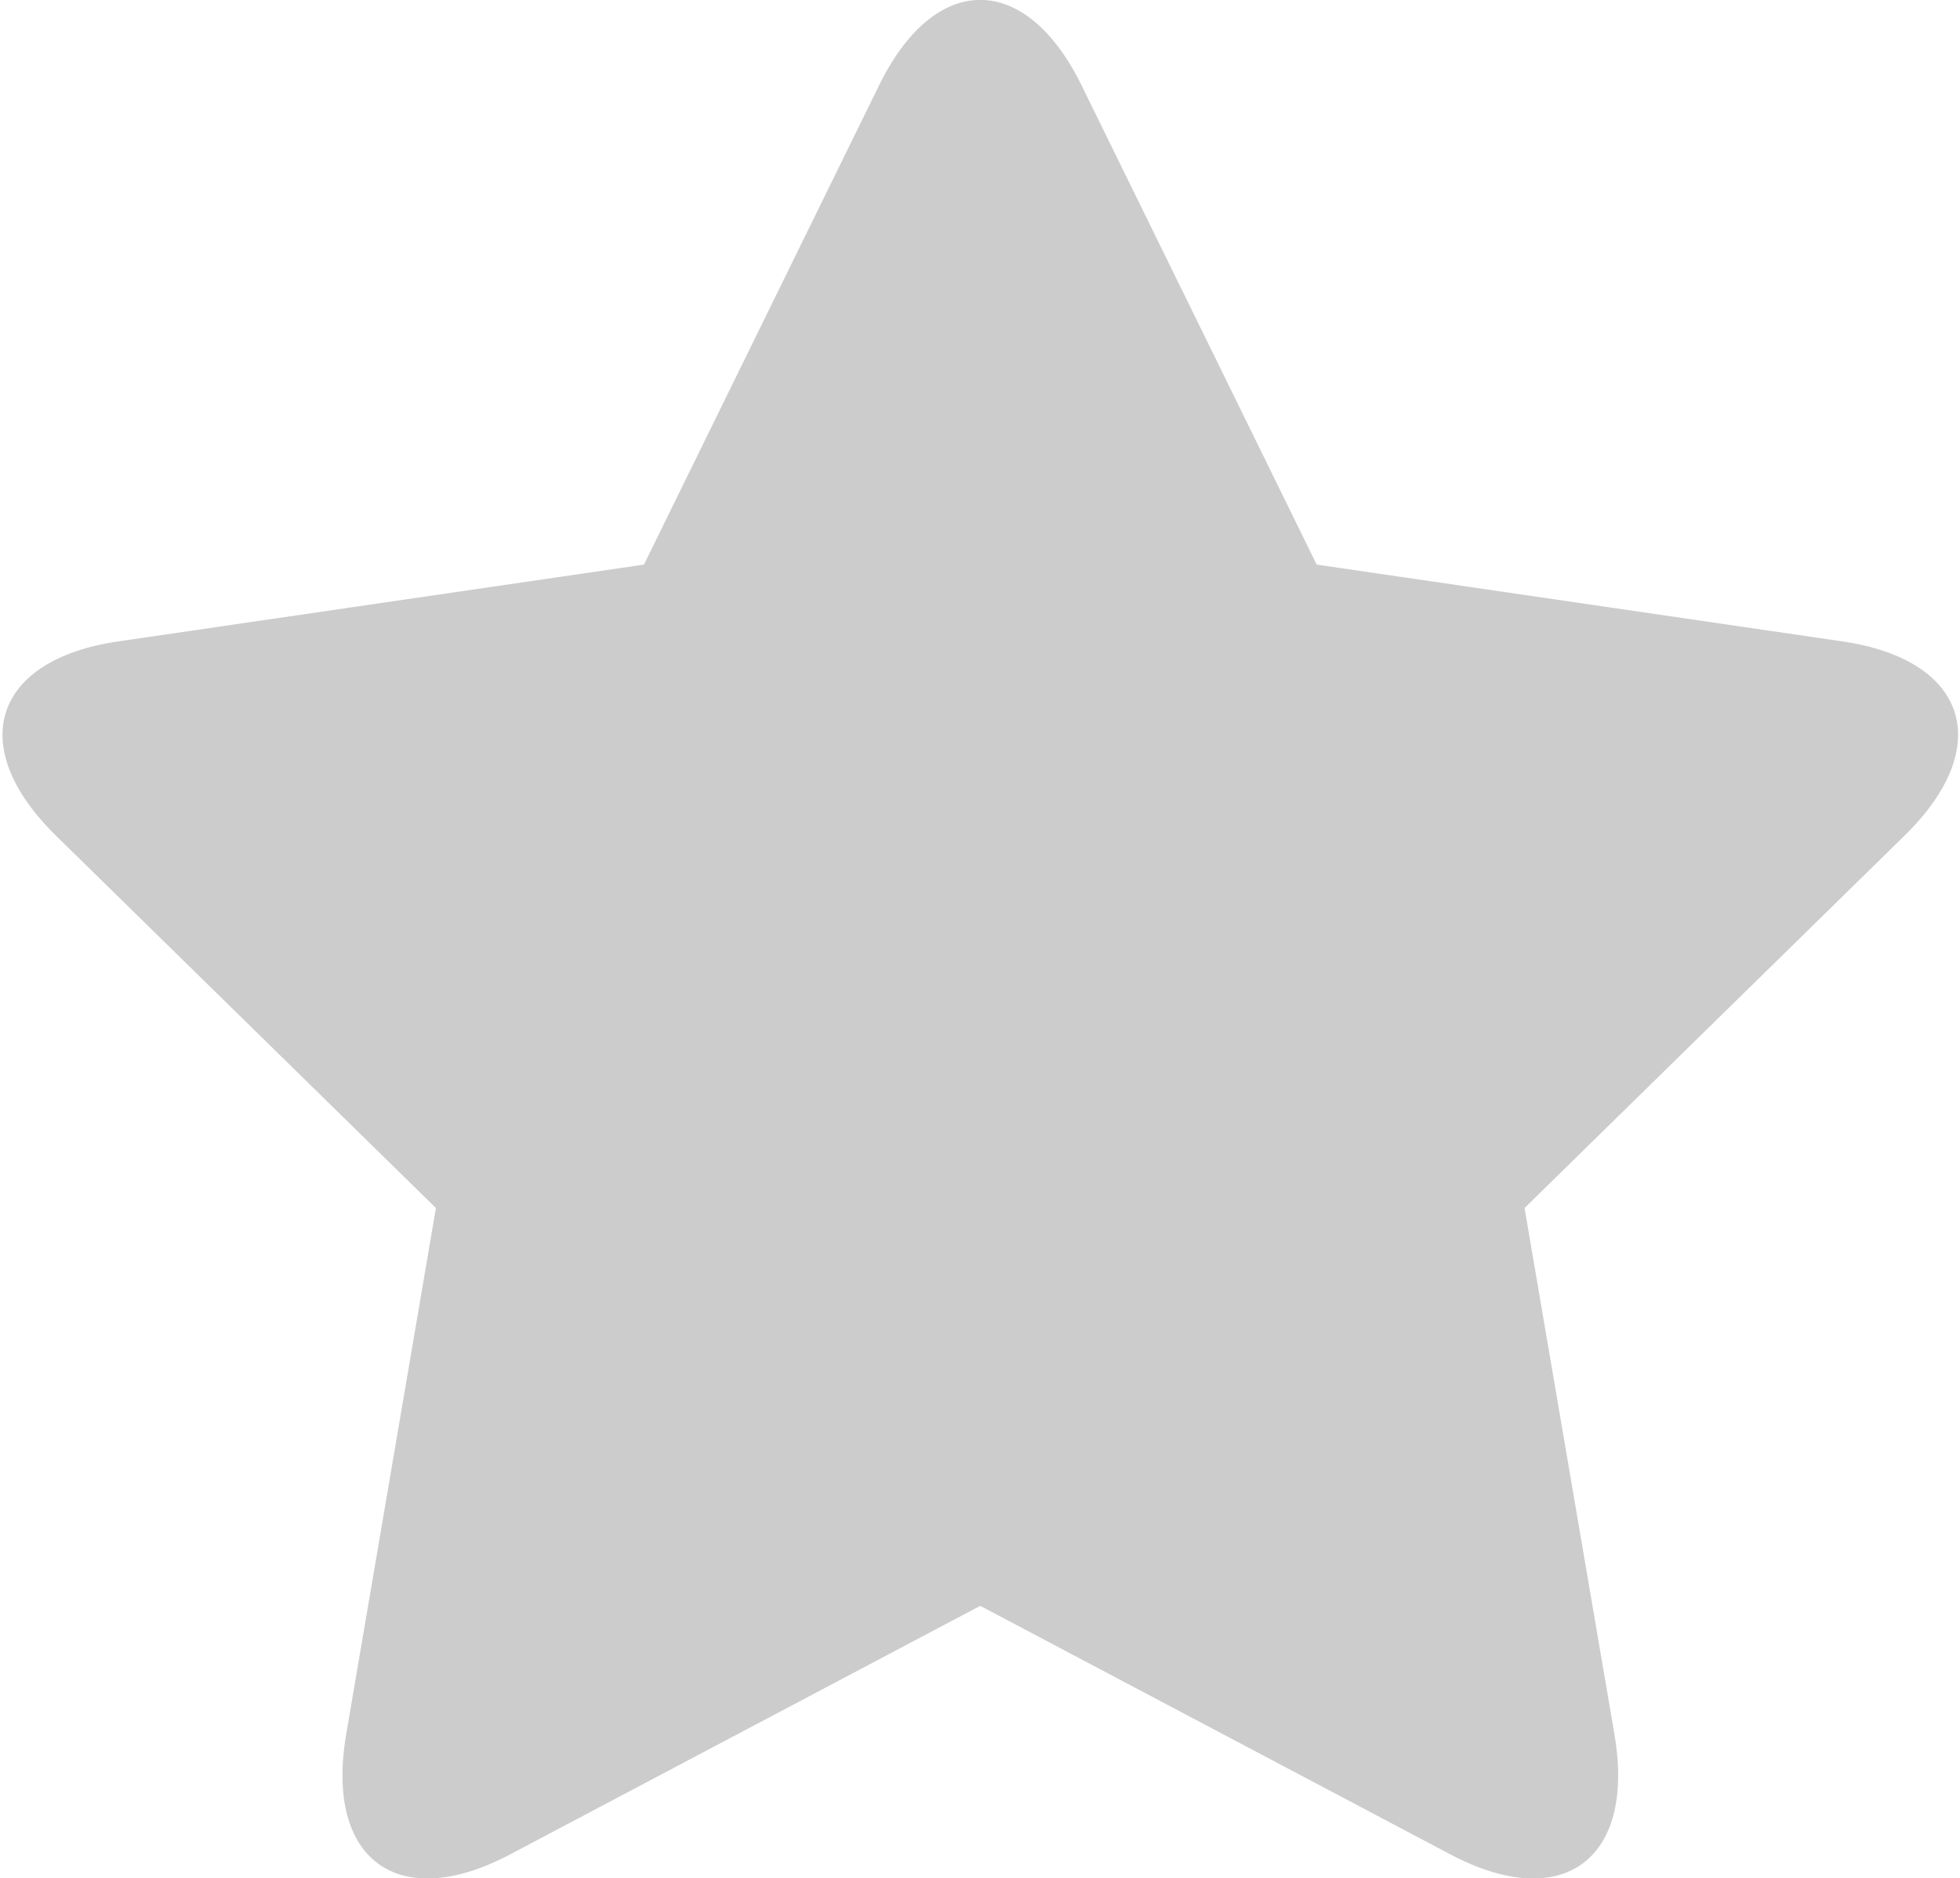
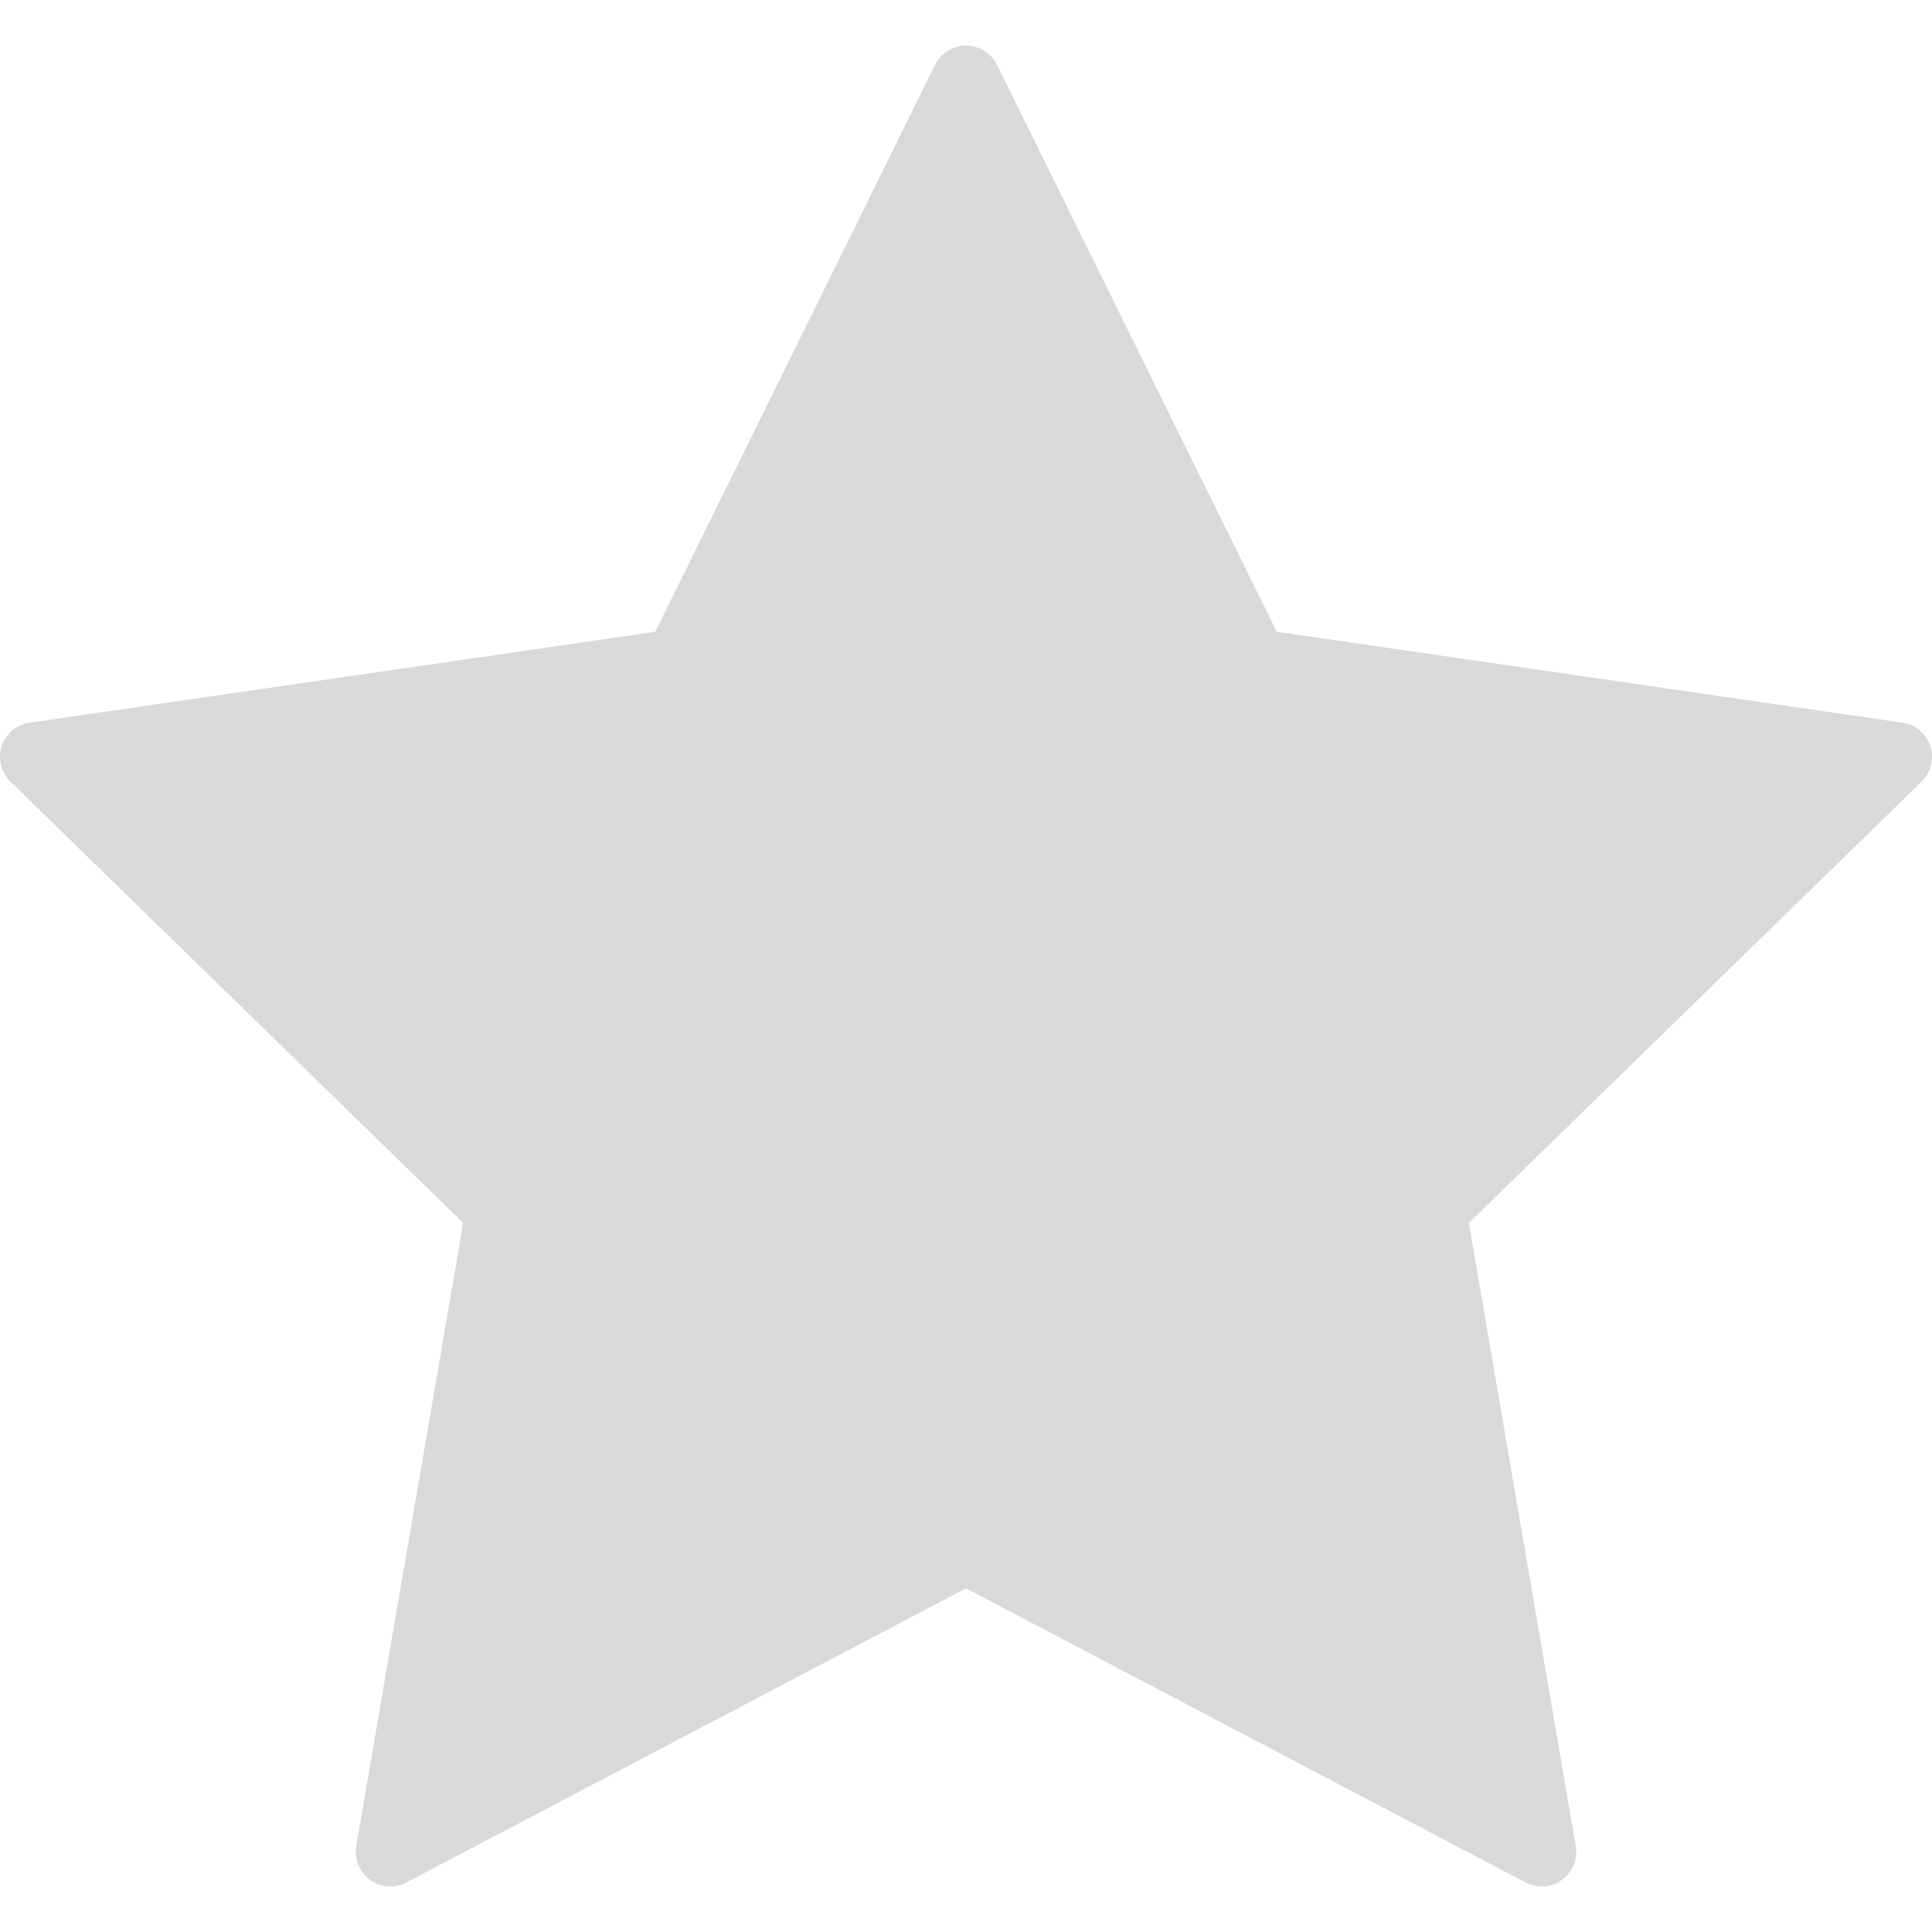
- <svg xmlns="http://www.w3.org/2000/svg" preserveAspectRatio="xMidYMid" width="12.531" height="12" viewBox="0 0 12.531 12">
-   <defs>
-     <style>.star-empty{fill:#cdcccd;fill-rule:evenodd}</style>
-   </defs>
-   <path d="M3.261 11.854c-.715.378-1.184.035-1.048-.766l.574-3.366L.355 5.339C-.223 4.771-.044 4.217.756 4.1l3.361-.491L5.62.546c.357-.729.937-.729 1.295 0l1.503 3.063 3.361.491c.8.117.979.671.4 1.239L9.747 7.722l.575 3.366c.136.801-.333 1.144-1.049.766l-3.006-1.589-3.006 1.589z" class="star-empty" />
+ <svg xmlns="http://www.w3.org/2000/svg" version="1.1" id="Capa_1" x="0px" y="0px" viewBox="0 0 55.867 55.867" style="fill:#d9d9d9;" xml:space="preserve">
+   <path d="M55.818,21.578c-0.118-0.362-0.431-0.626-0.808-0.681L36.92,18.268L28.83,1.876c-0.168-0.342-0.516-0.558-0.896-0.558  s-0.729,0.216-0.896,0.558l-8.091,16.393l-18.09,2.629c-0.377,0.055-0.689,0.318-0.808,0.681c-0.117,0.361-0.02,0.759,0.253,1.024  l13.091,12.76l-3.091,18.018c-0.064,0.375,0.09,0.754,0.397,0.978c0.309,0.226,0.718,0.255,1.053,0.076l16.182-8.506l16.18,8.506  c0.146,0.077,0.307,0.115,0.466,0.115c0.207,0,0.413-0.064,0.588-0.191c0.308-0.224,0.462-0.603,0.397-0.978l-3.09-18.017  l13.091-12.761C55.838,22.336,55.936,21.939,55.818,21.578z" />
</svg>
